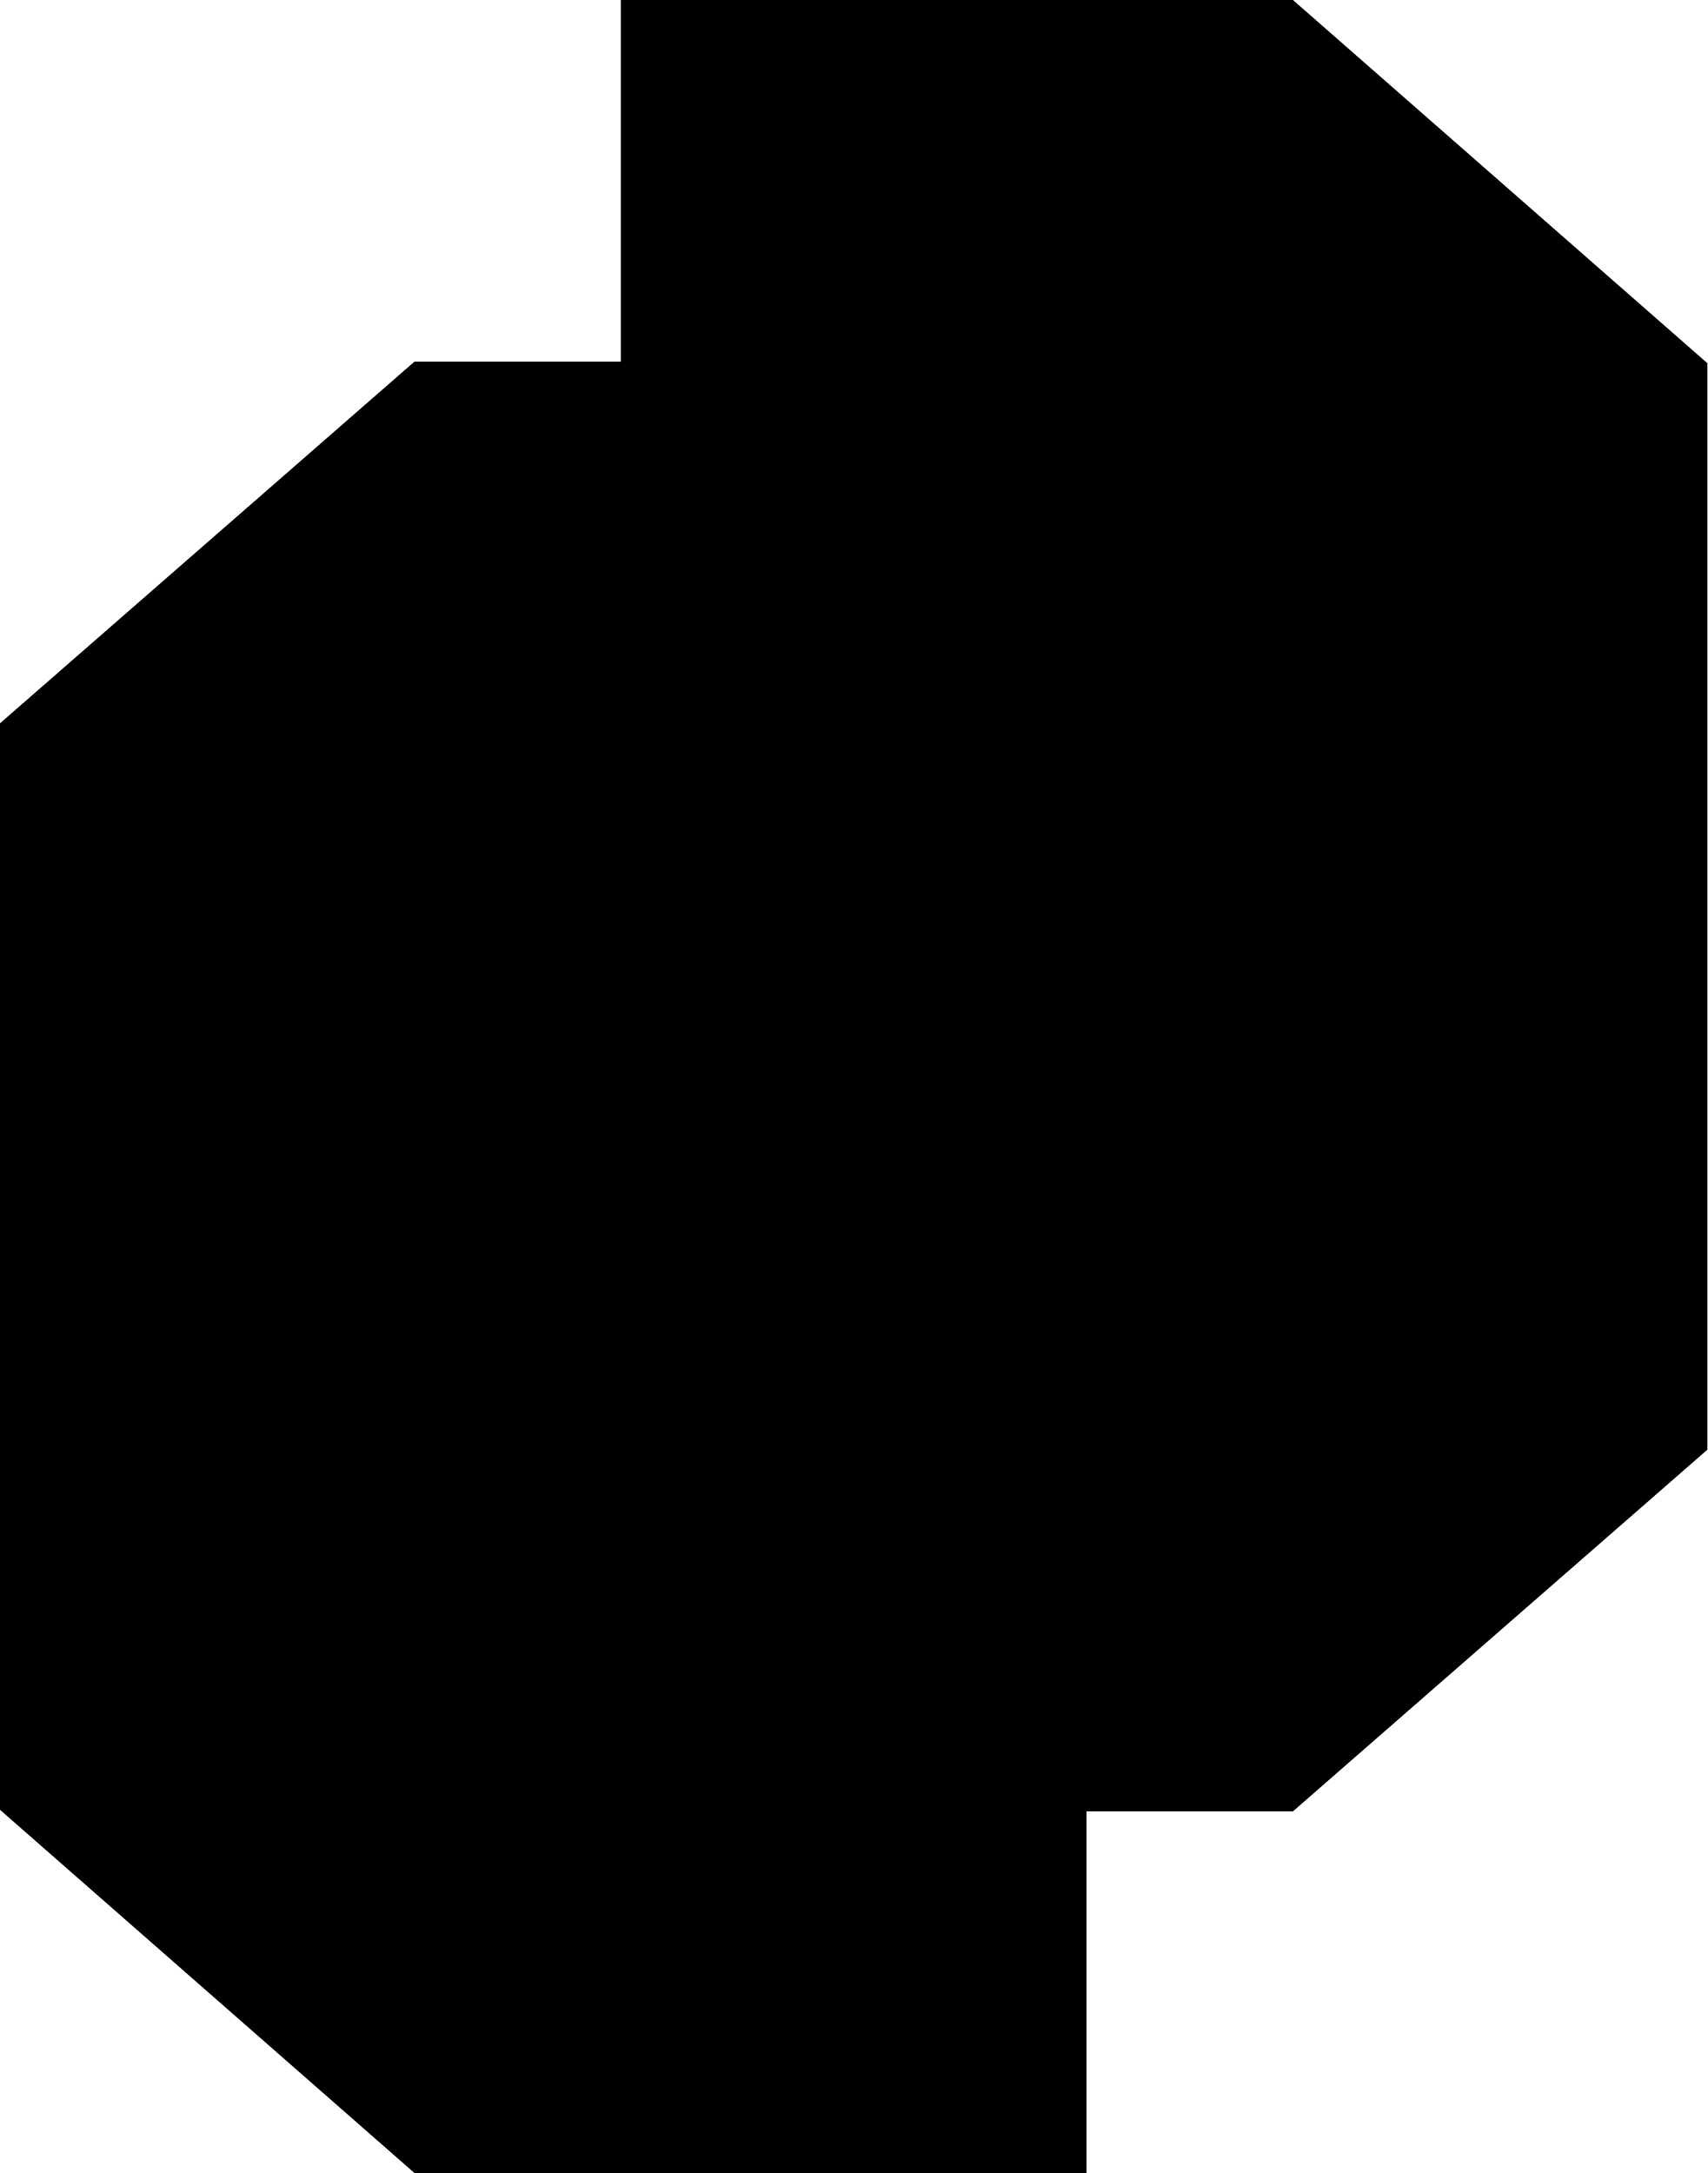
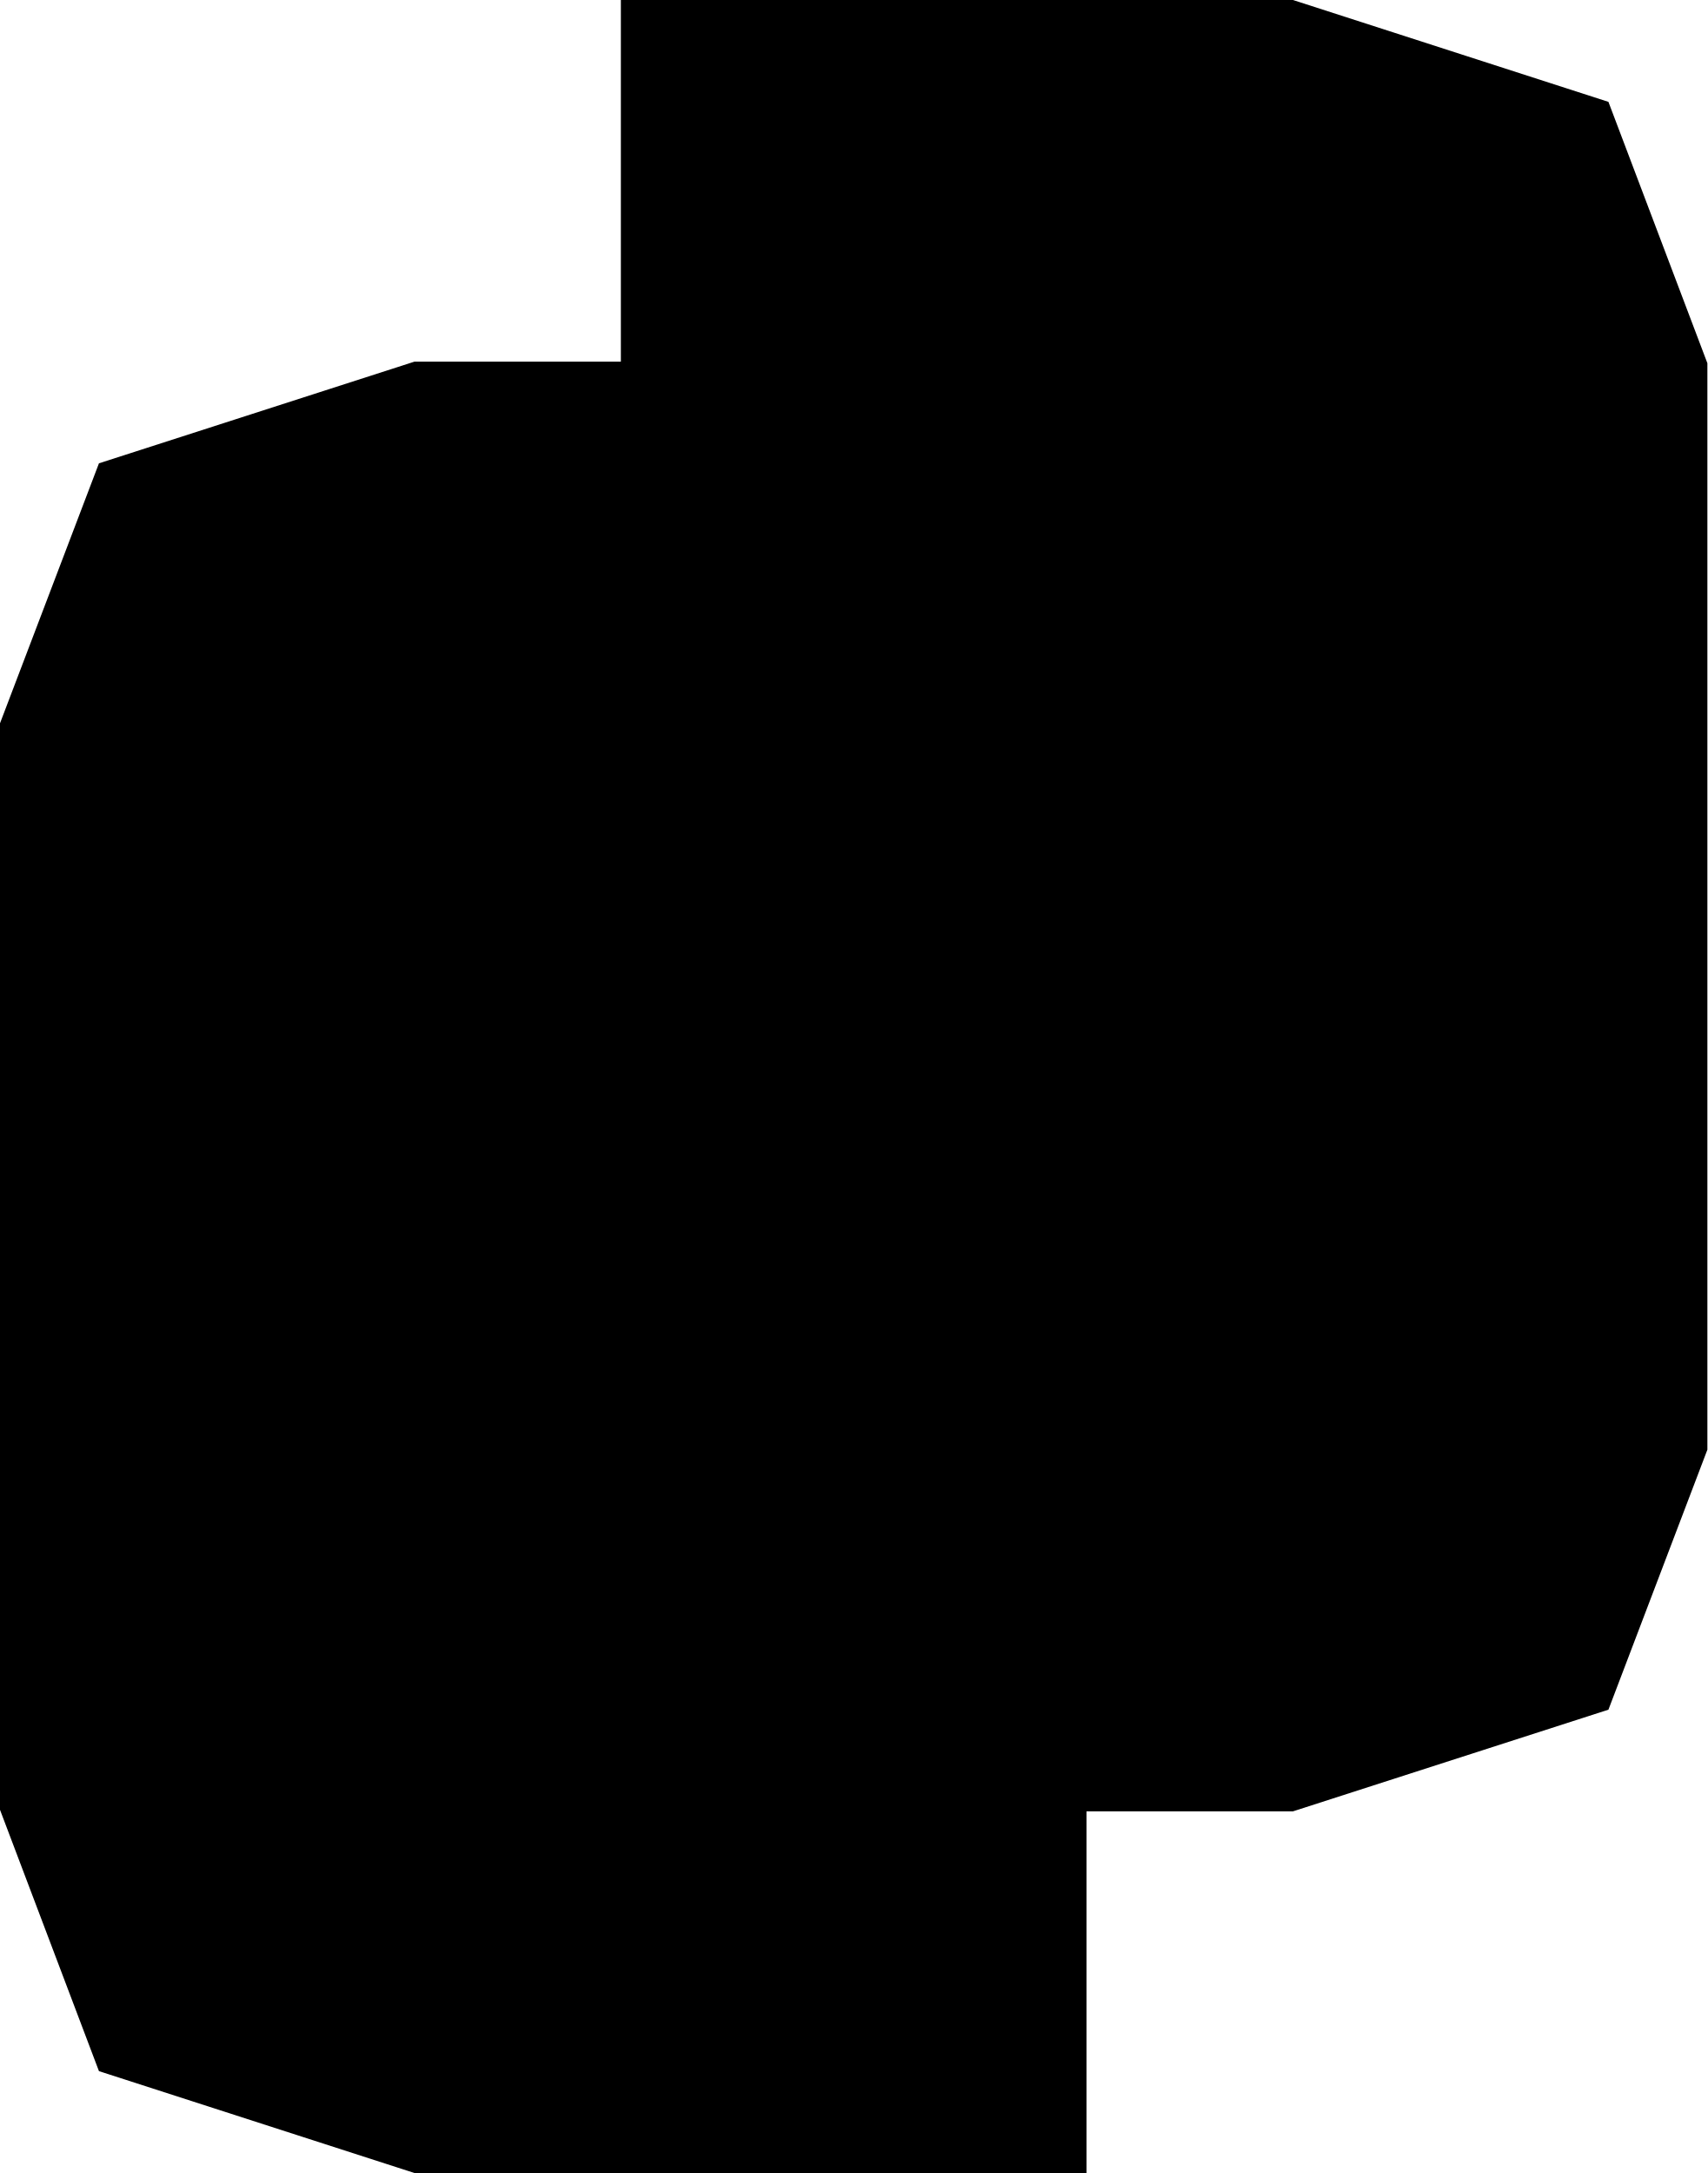
<svg xmlns="http://www.w3.org/2000/svg" viewBox="-149.6 -190.4 299.2 380.8">
-   <polygon points="-149.6,126.752 -149.6,-63.648 -76.976,-127.024 -40.8,-127.024 -40.8,-190.4 0,-190.4 76.976,-190.4 149.6,-126.752 149.6,63.648 76.976,127.024 40.8,127.024 40.8,127.024 40.8,190.4 -36.176,190.4 -76.976,190.4" />
+   <polygon points="-132.26,172.55 -149.6,126.752 -149.6,-63.648 -132.26,-109.208 -76.976,-127.024 -40.8,-127.024 -40.8,-190.4 0,-190.4 76.976,-190.4 132.26,-172.55 149.6,-126.752 149.6,63.648 132.26,109.208 76.976,127.024 40.8,127.024 40.8,127.024 40.8,190.4 -36.176,190.4 -76.976,190.4" />
</svg>
